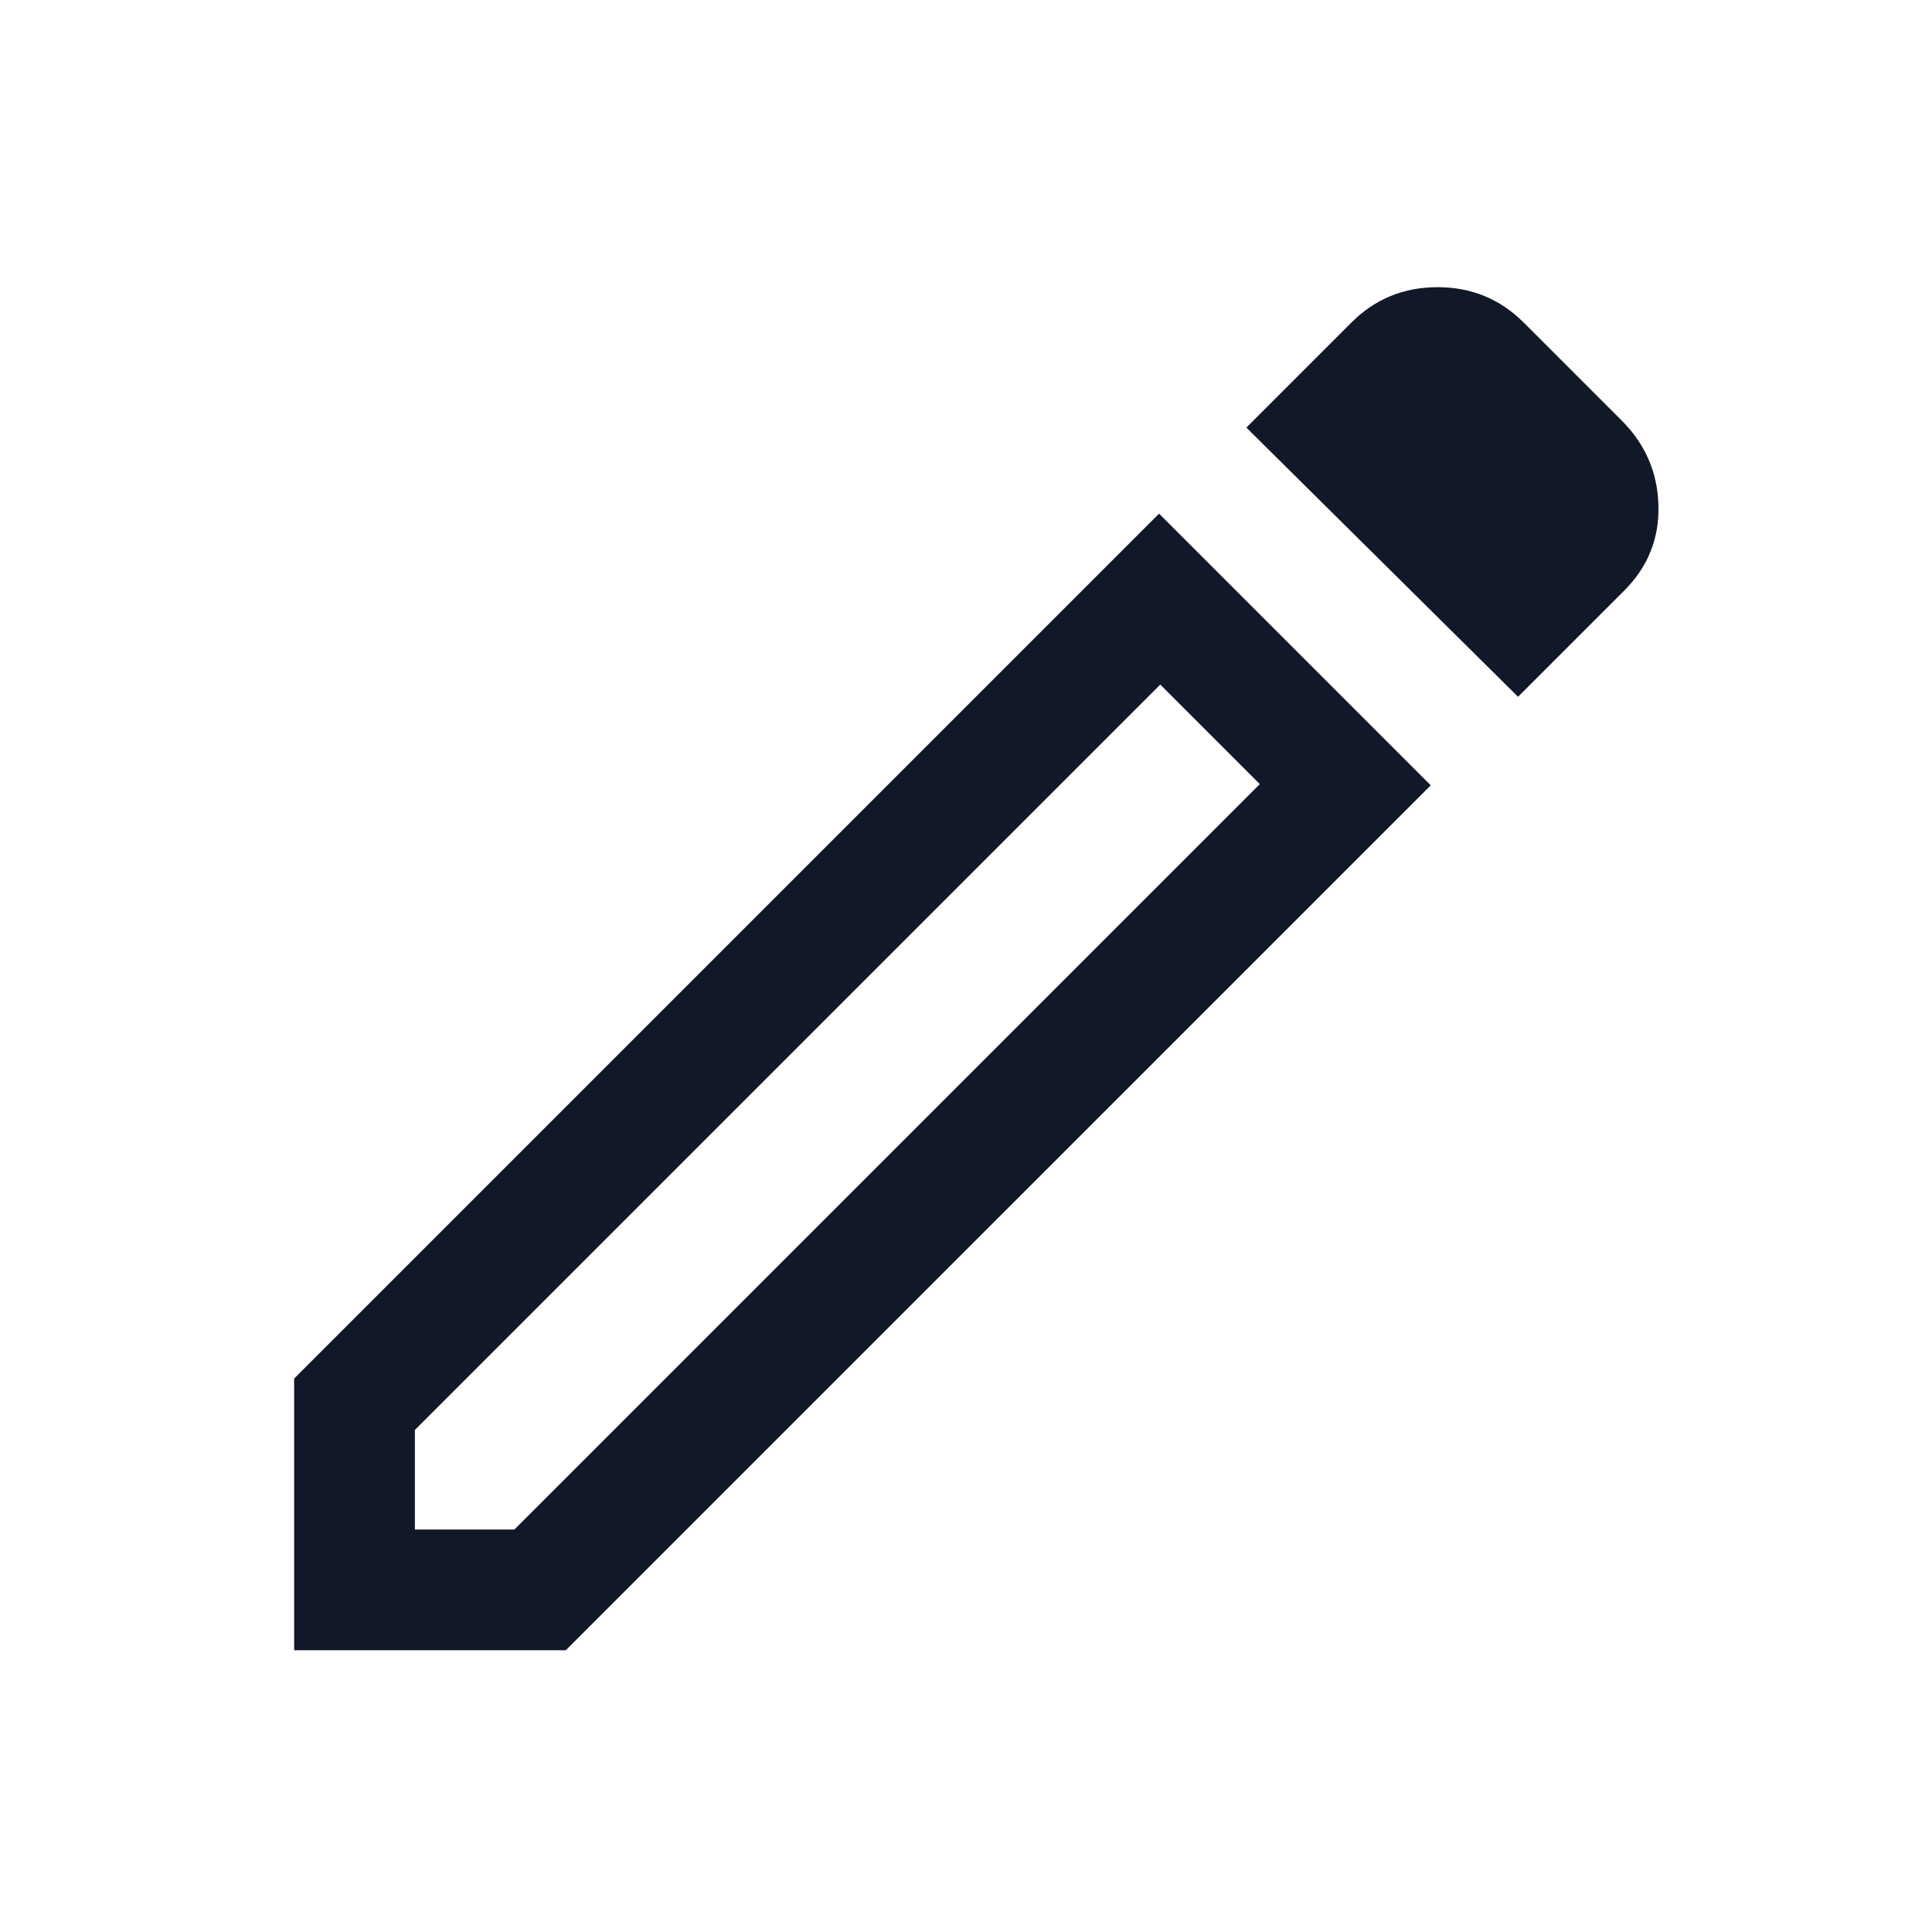
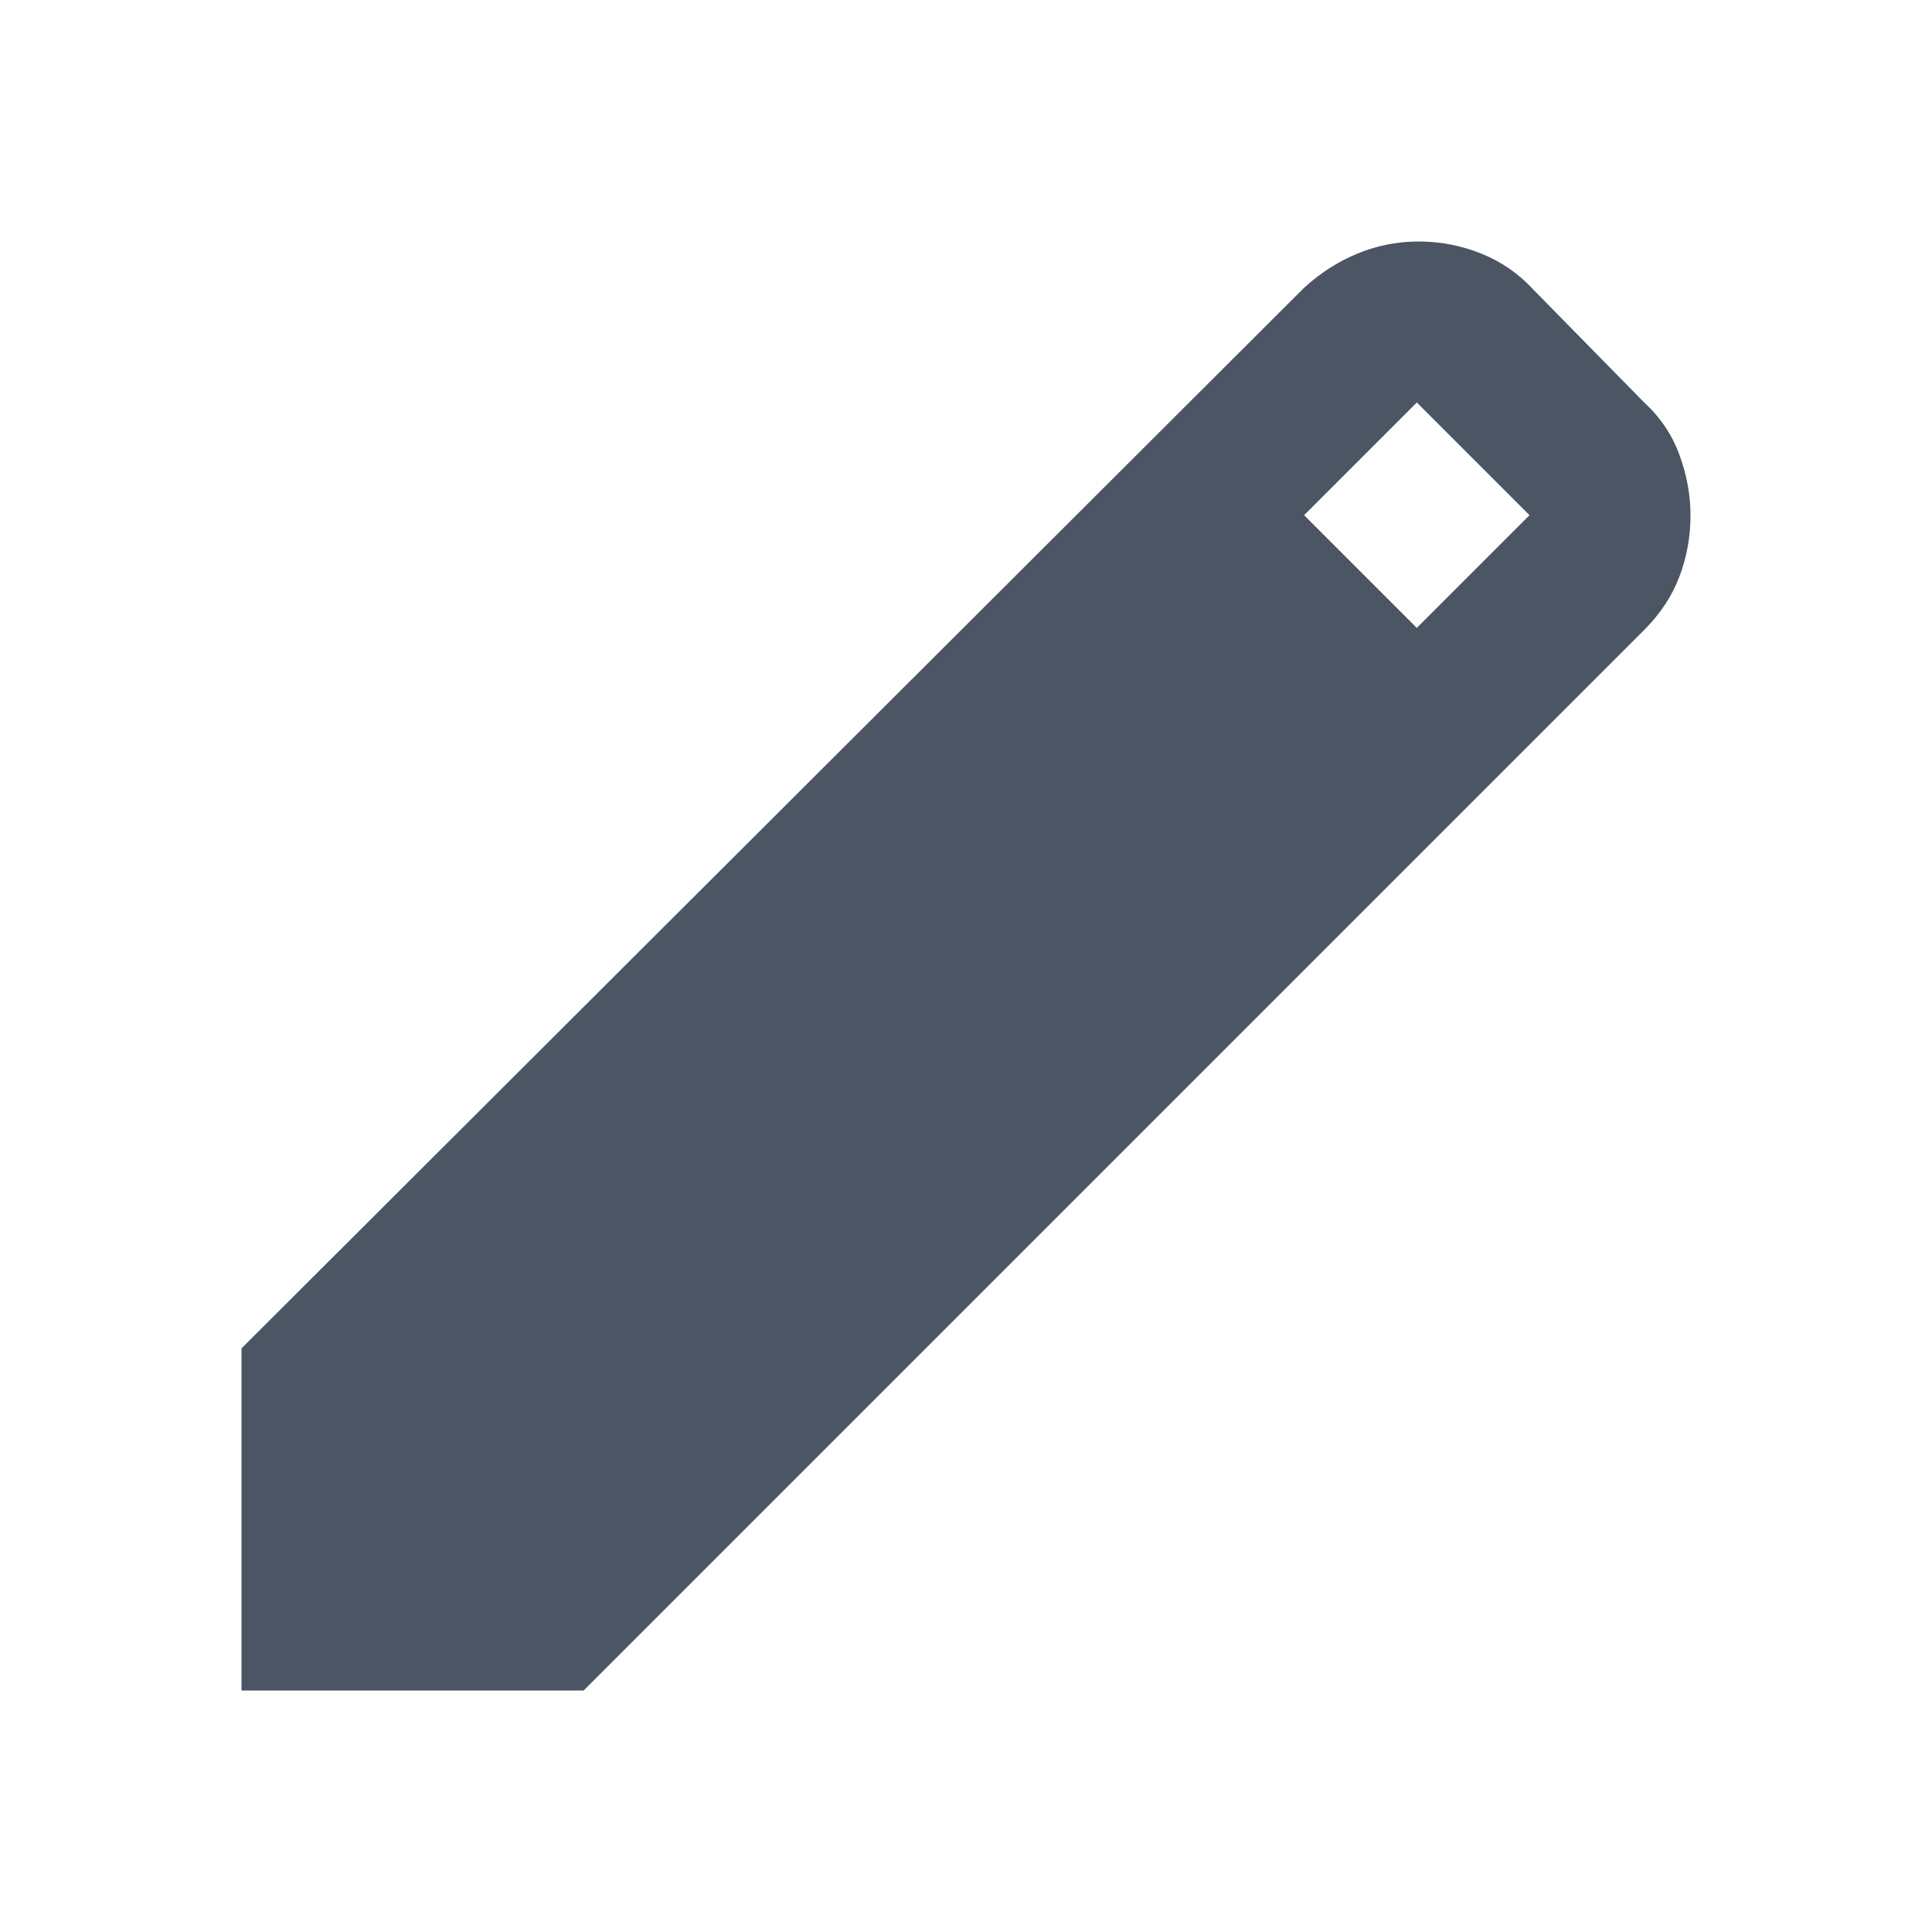
- <svg xmlns="http://www.w3.org/2000/svg" height="24" viewBox="0 -960 960 960" width="24" fill="#111827">
-   <path d="M206.154-200h49.461l370.387-370.386-49.461-49.462-370.387 370.387V-200Zm548.152-413.77L619.309-747.537l52.154-52.153q17.615-17.615 42.845-17.615t42.845 17.615l48.692 48.691q17.615 17.615 18.23 42.23.615 24.615-17 42.23l-52.769 52.769Zm-43.383 43.999-429.77 429.77H146.156v-134.998l429.769-429.77 134.998 134.998Zm-109.844-25.538-24.538-24.539 49.461 49.462-24.923-24.923Z" />
+ <svg xmlns="http://www.w3.org/2000/svg" height="24" viewBox="0 -960 960 960" width="24" fill="#4b5563">
+   <path d="M120-120v-170l528-527q12-11 26.5-17t30.5-6q16 0 31 6t26 18l55 56q12 11 17.5 26t5.5 30q0 16-5.5 30.5T817-647L290-120H120Zm584-528 56-56-56-56-56 56 56 56Z" />
</svg>
